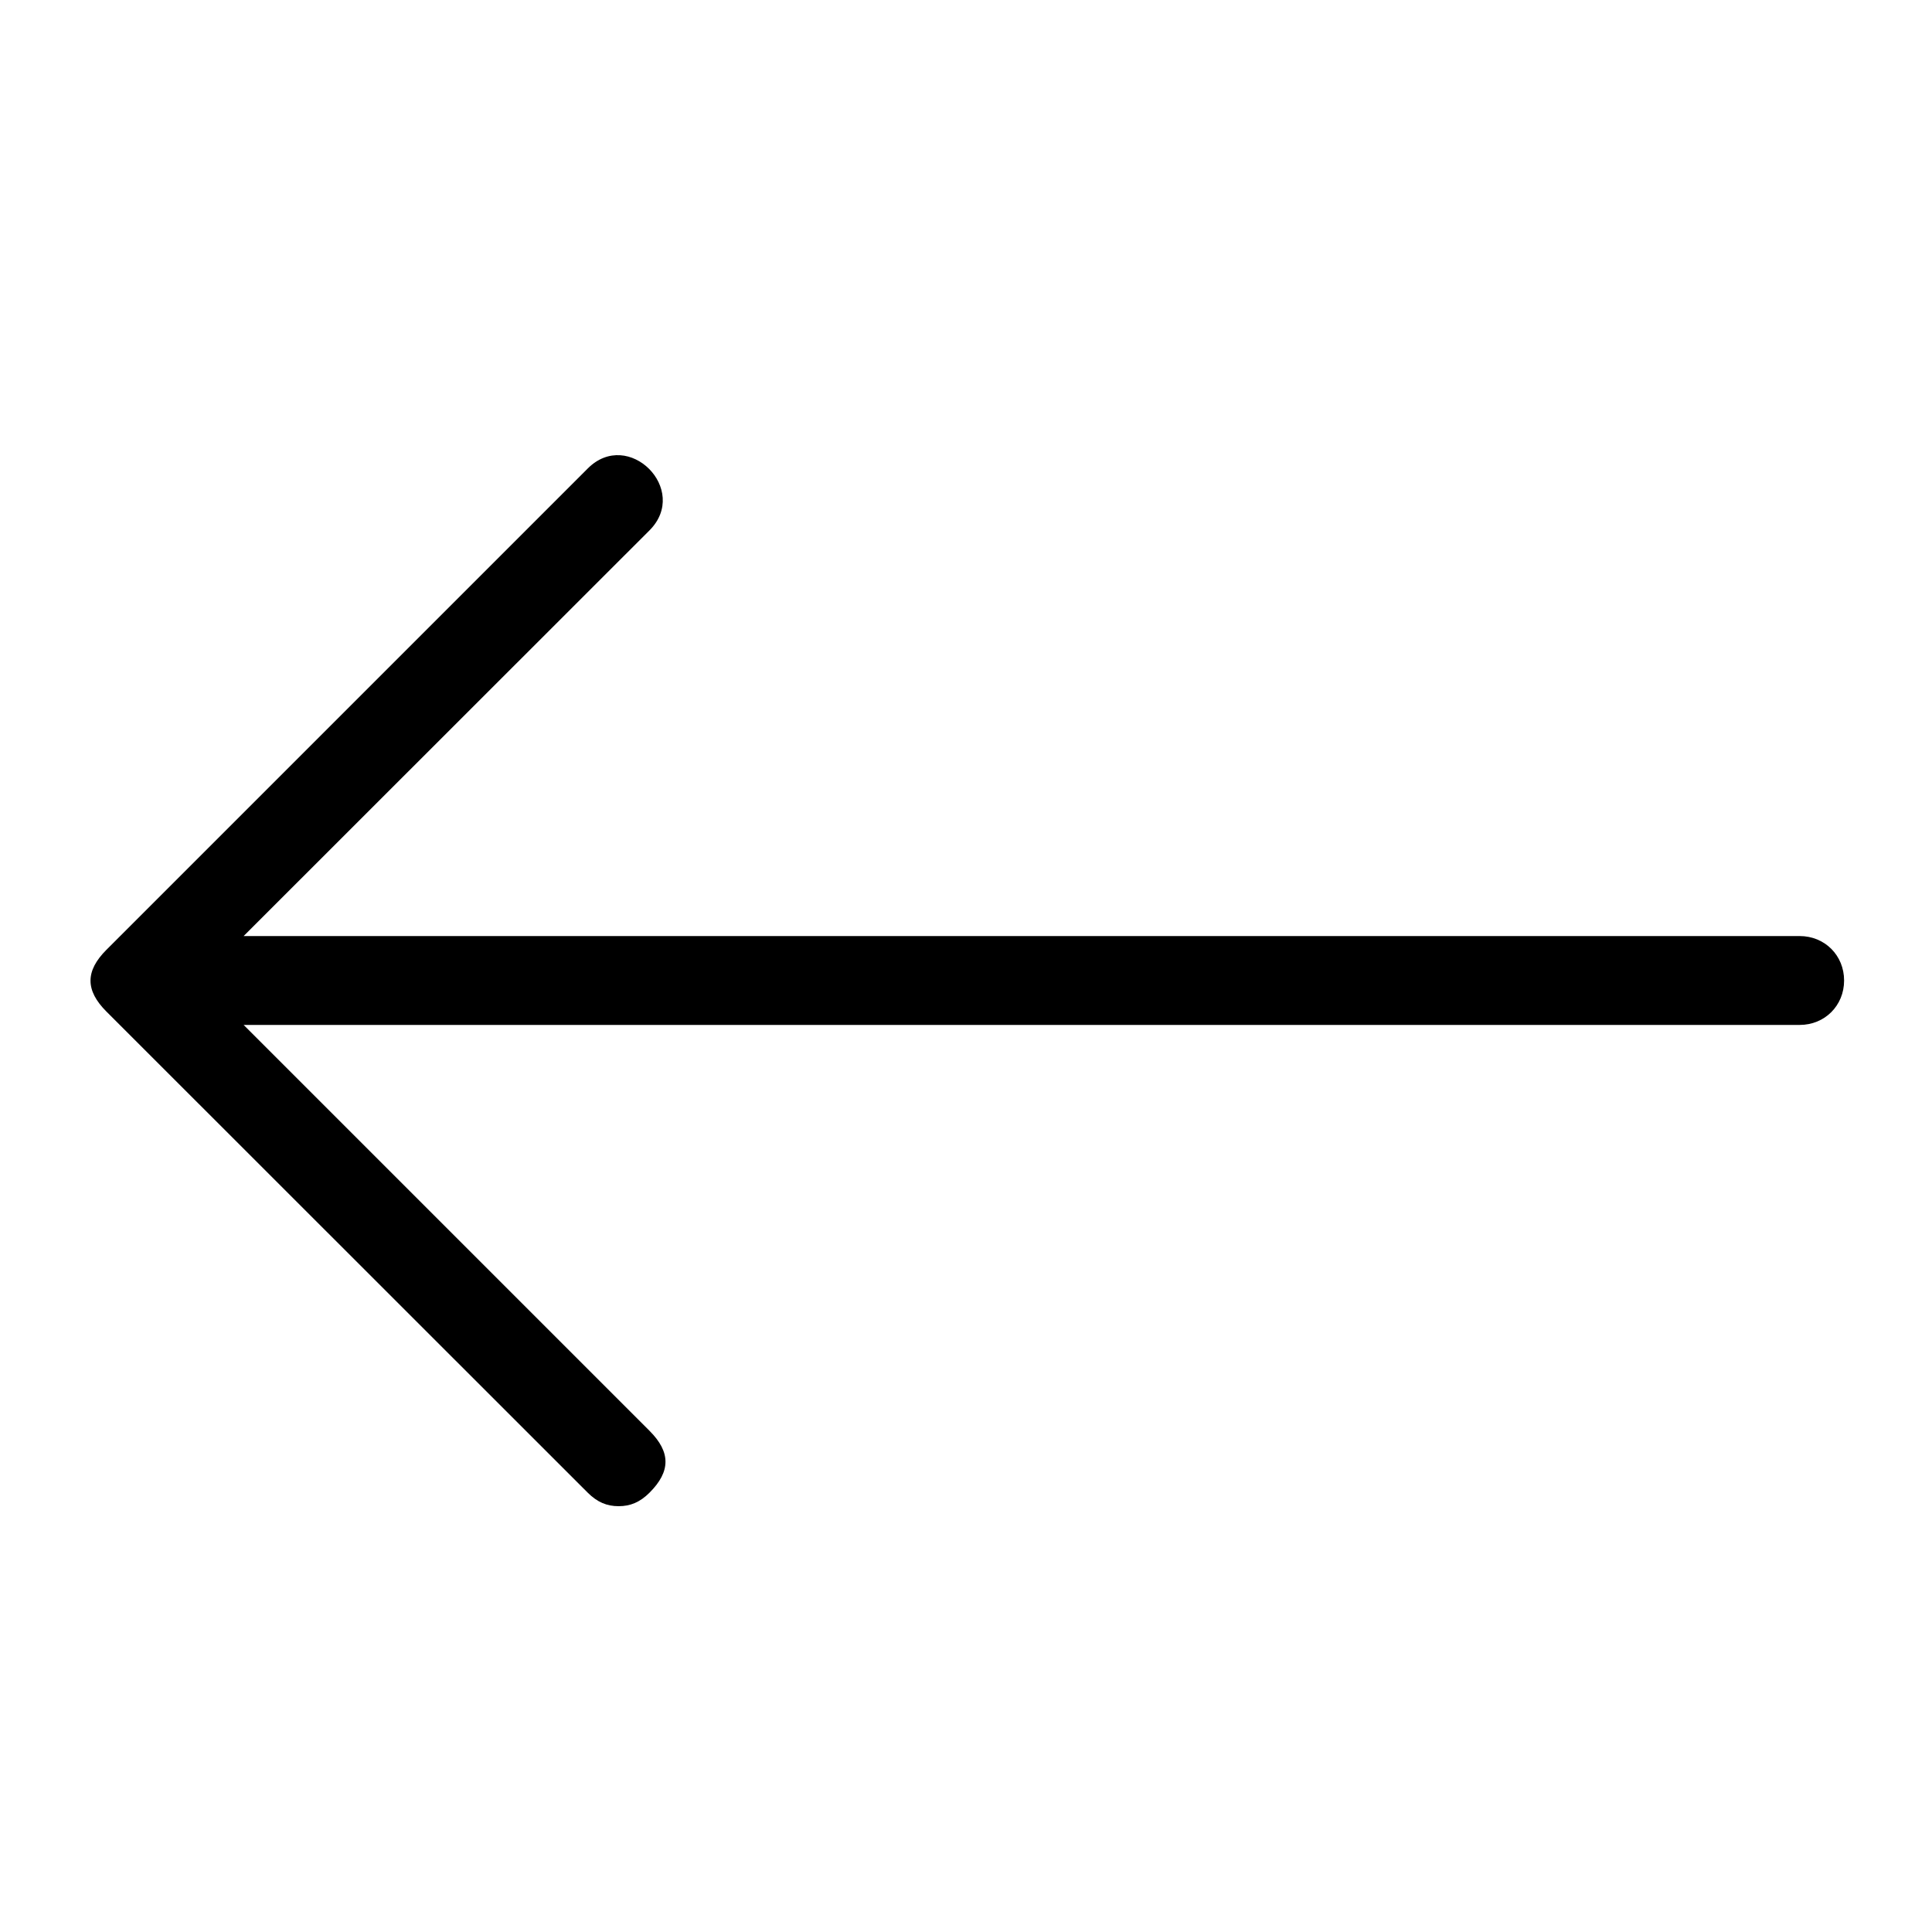
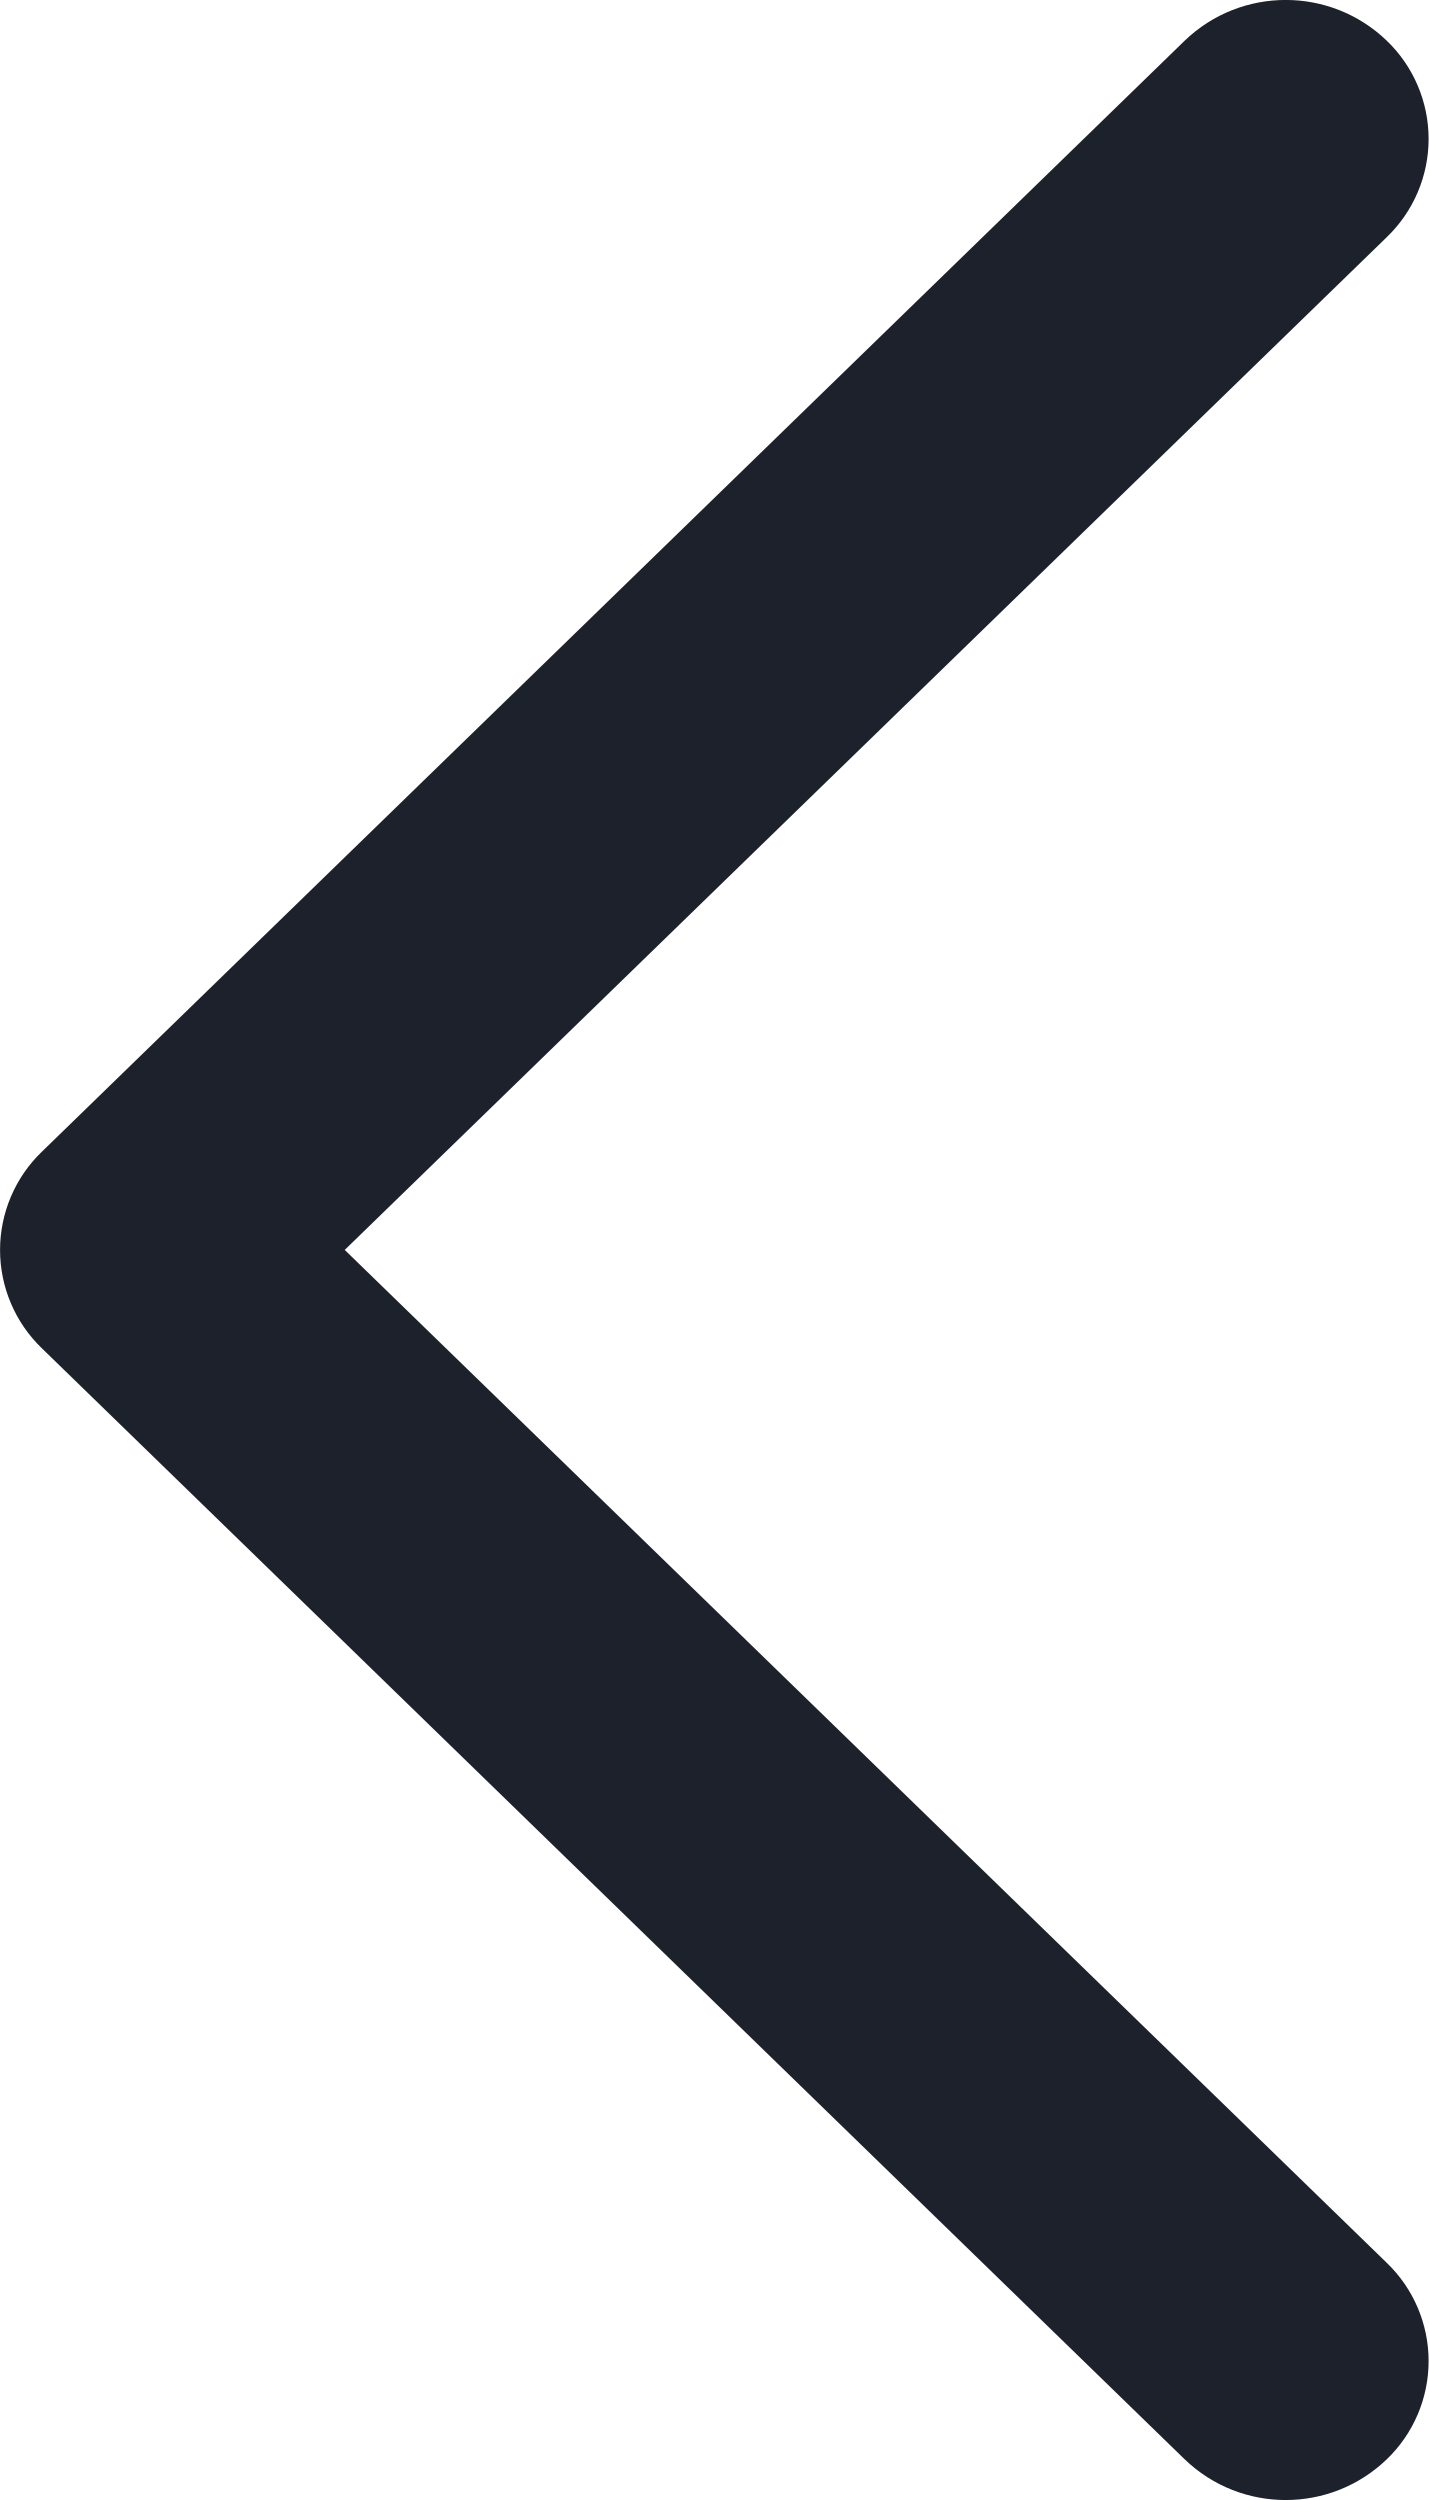
- <svg version="1.1" id="Layer_1" x="0px" y="0px" viewBox="0 0 1000 1000" enable-background="new 0 0 1000 1000" xml:space="preserve">
-   <path d="M336.2,274.5L126.1,484.5h805.4c13,0,23,10,23,23c0,13-10,23-23,23H126.1l210.1,210.1c11,11,11,21,0,32c-5,5-10,7-16,7  s-11-2-16-7L55.1,523.6c-11-11-11-21,0-32l249.1-249.1C325.2,221.4,357.2,253.4,336.2,274.5z" />
+ <svg xmlns="http://www.w3.org/2000/svg" width="8" height="14" viewBox="0 0 8 14">
+   <path fill="#1D212C" fill-rule="evenodd" d="M1.931 7l5.835 5.672a.763.763 0 0 1 0 1.1.816.816 0 0 1-1.132 0L.234 7.55a.764.764 0 0 1 0-1.1l6.4-6.222a.816.816 0 0 1 1.132 0 .763.763 0 0 1 0 1.1L1.93 7z" />
</svg>
